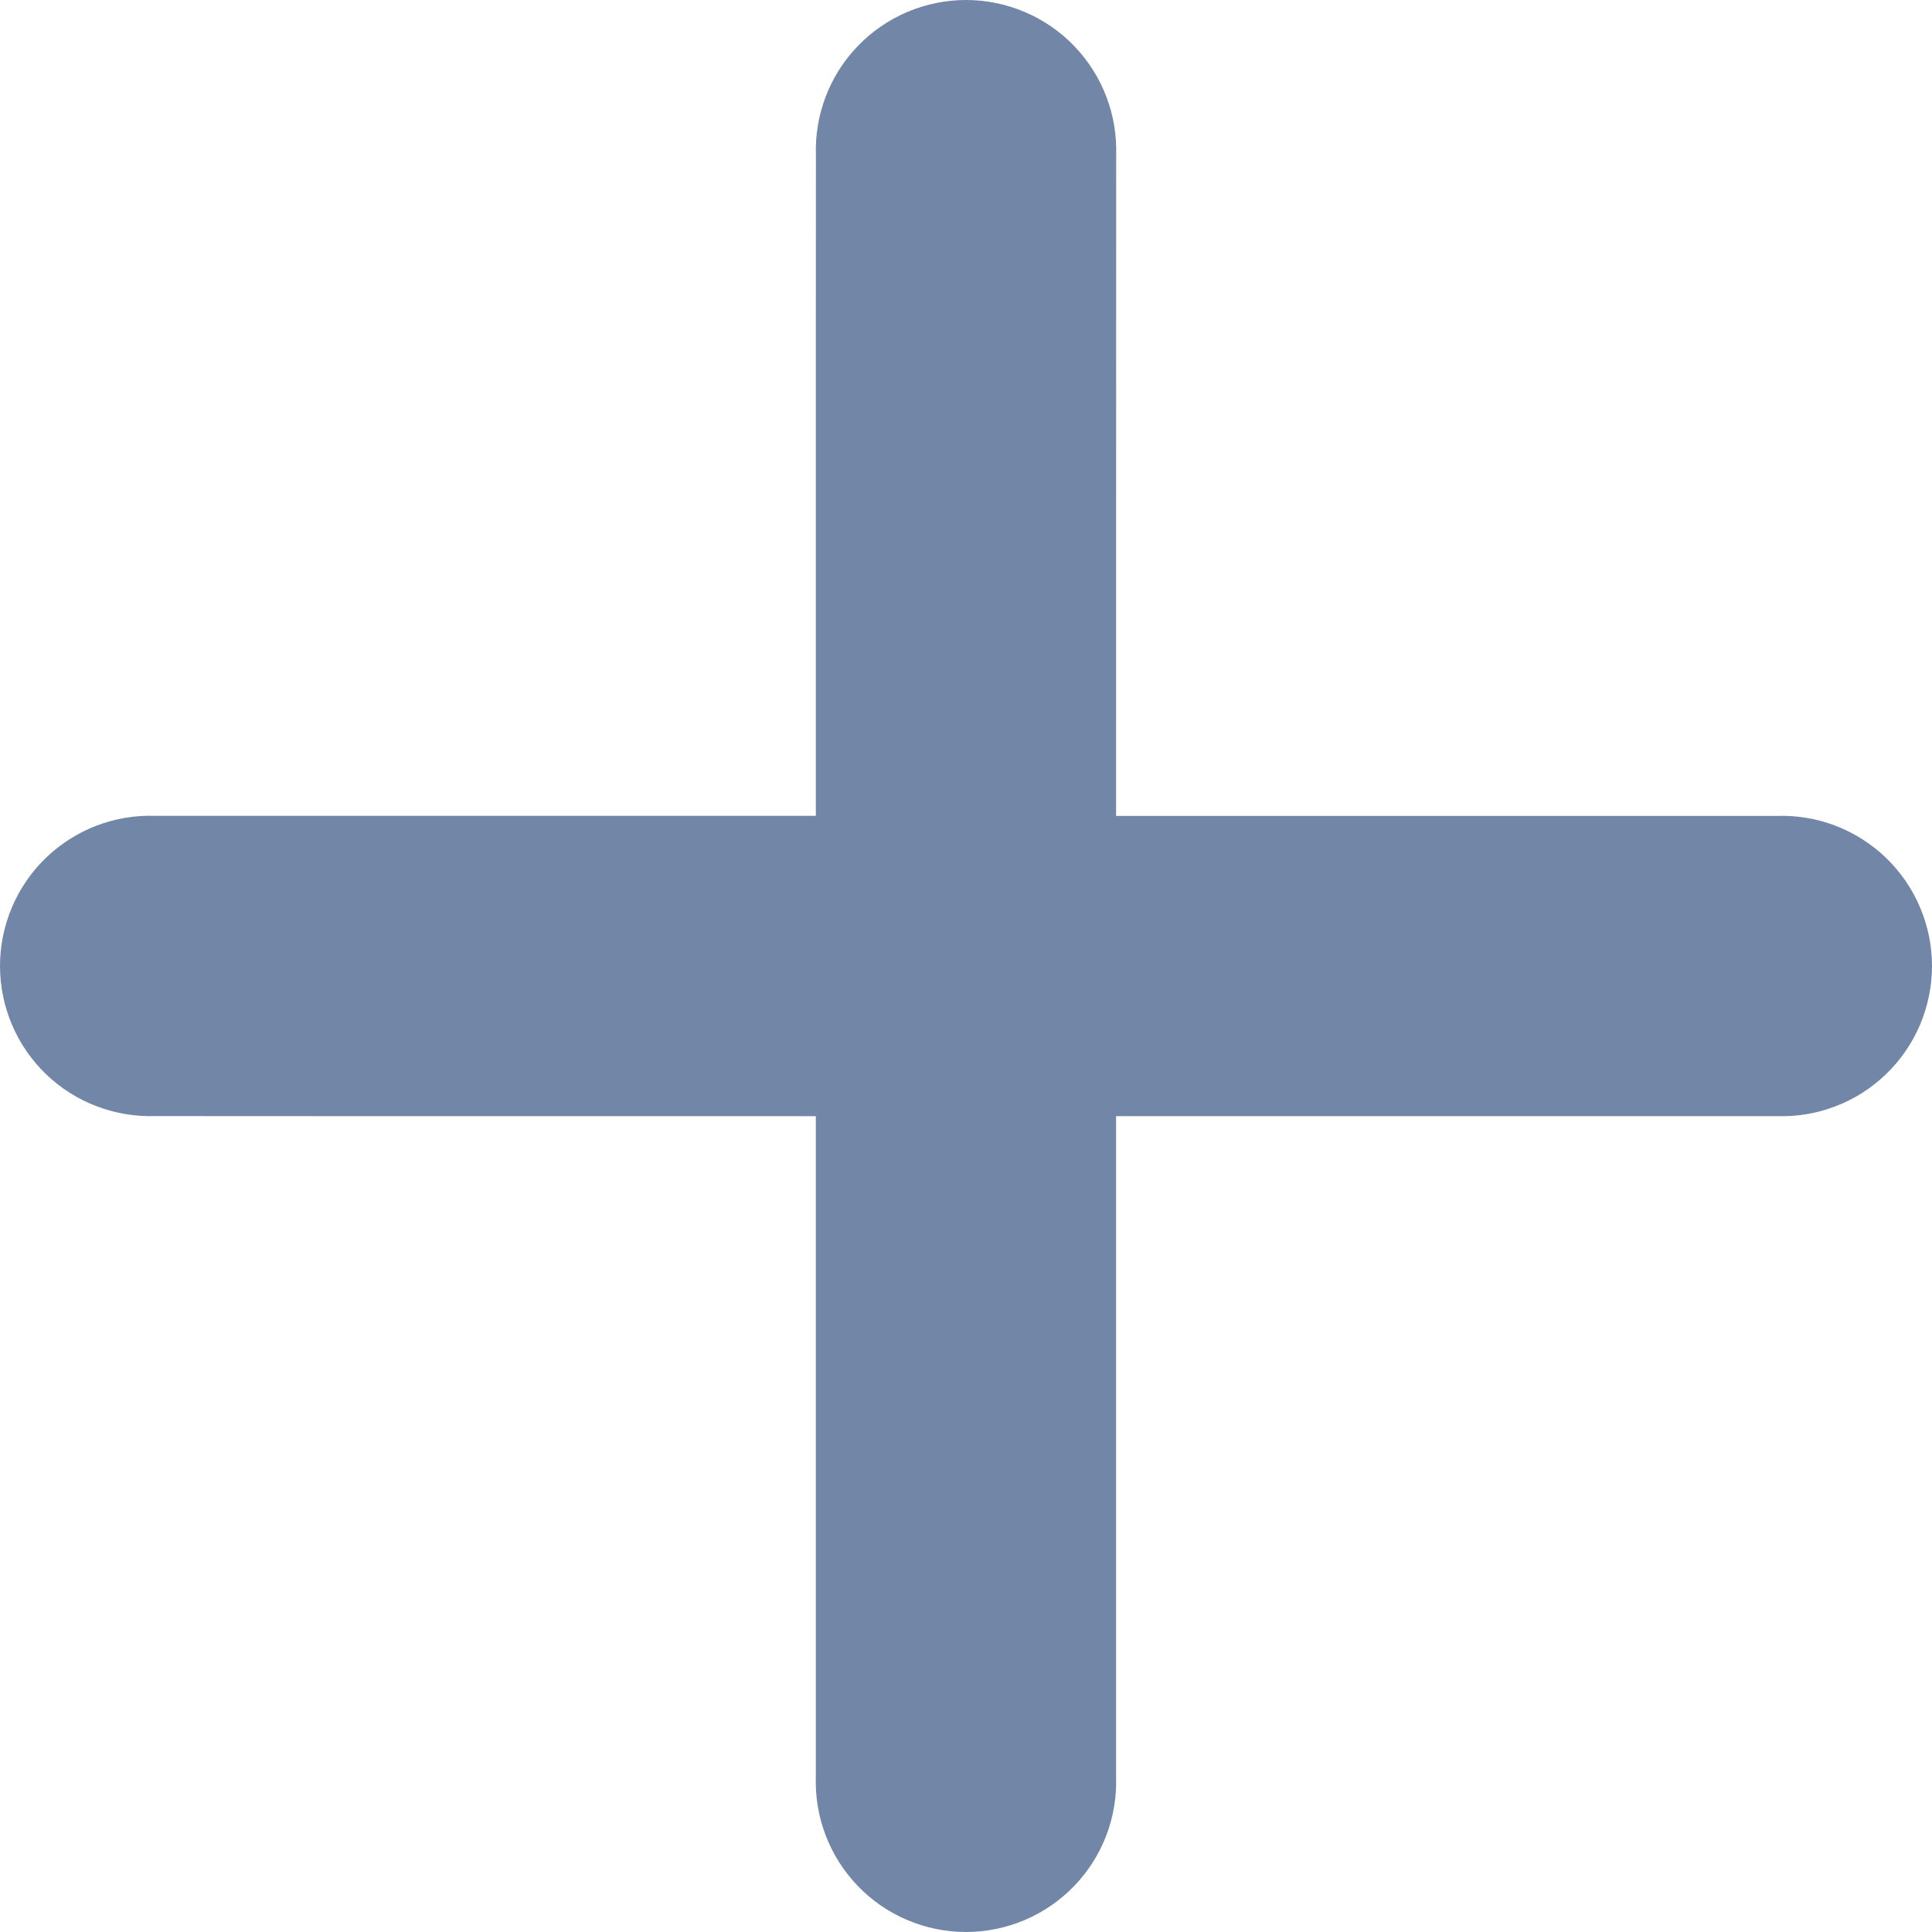
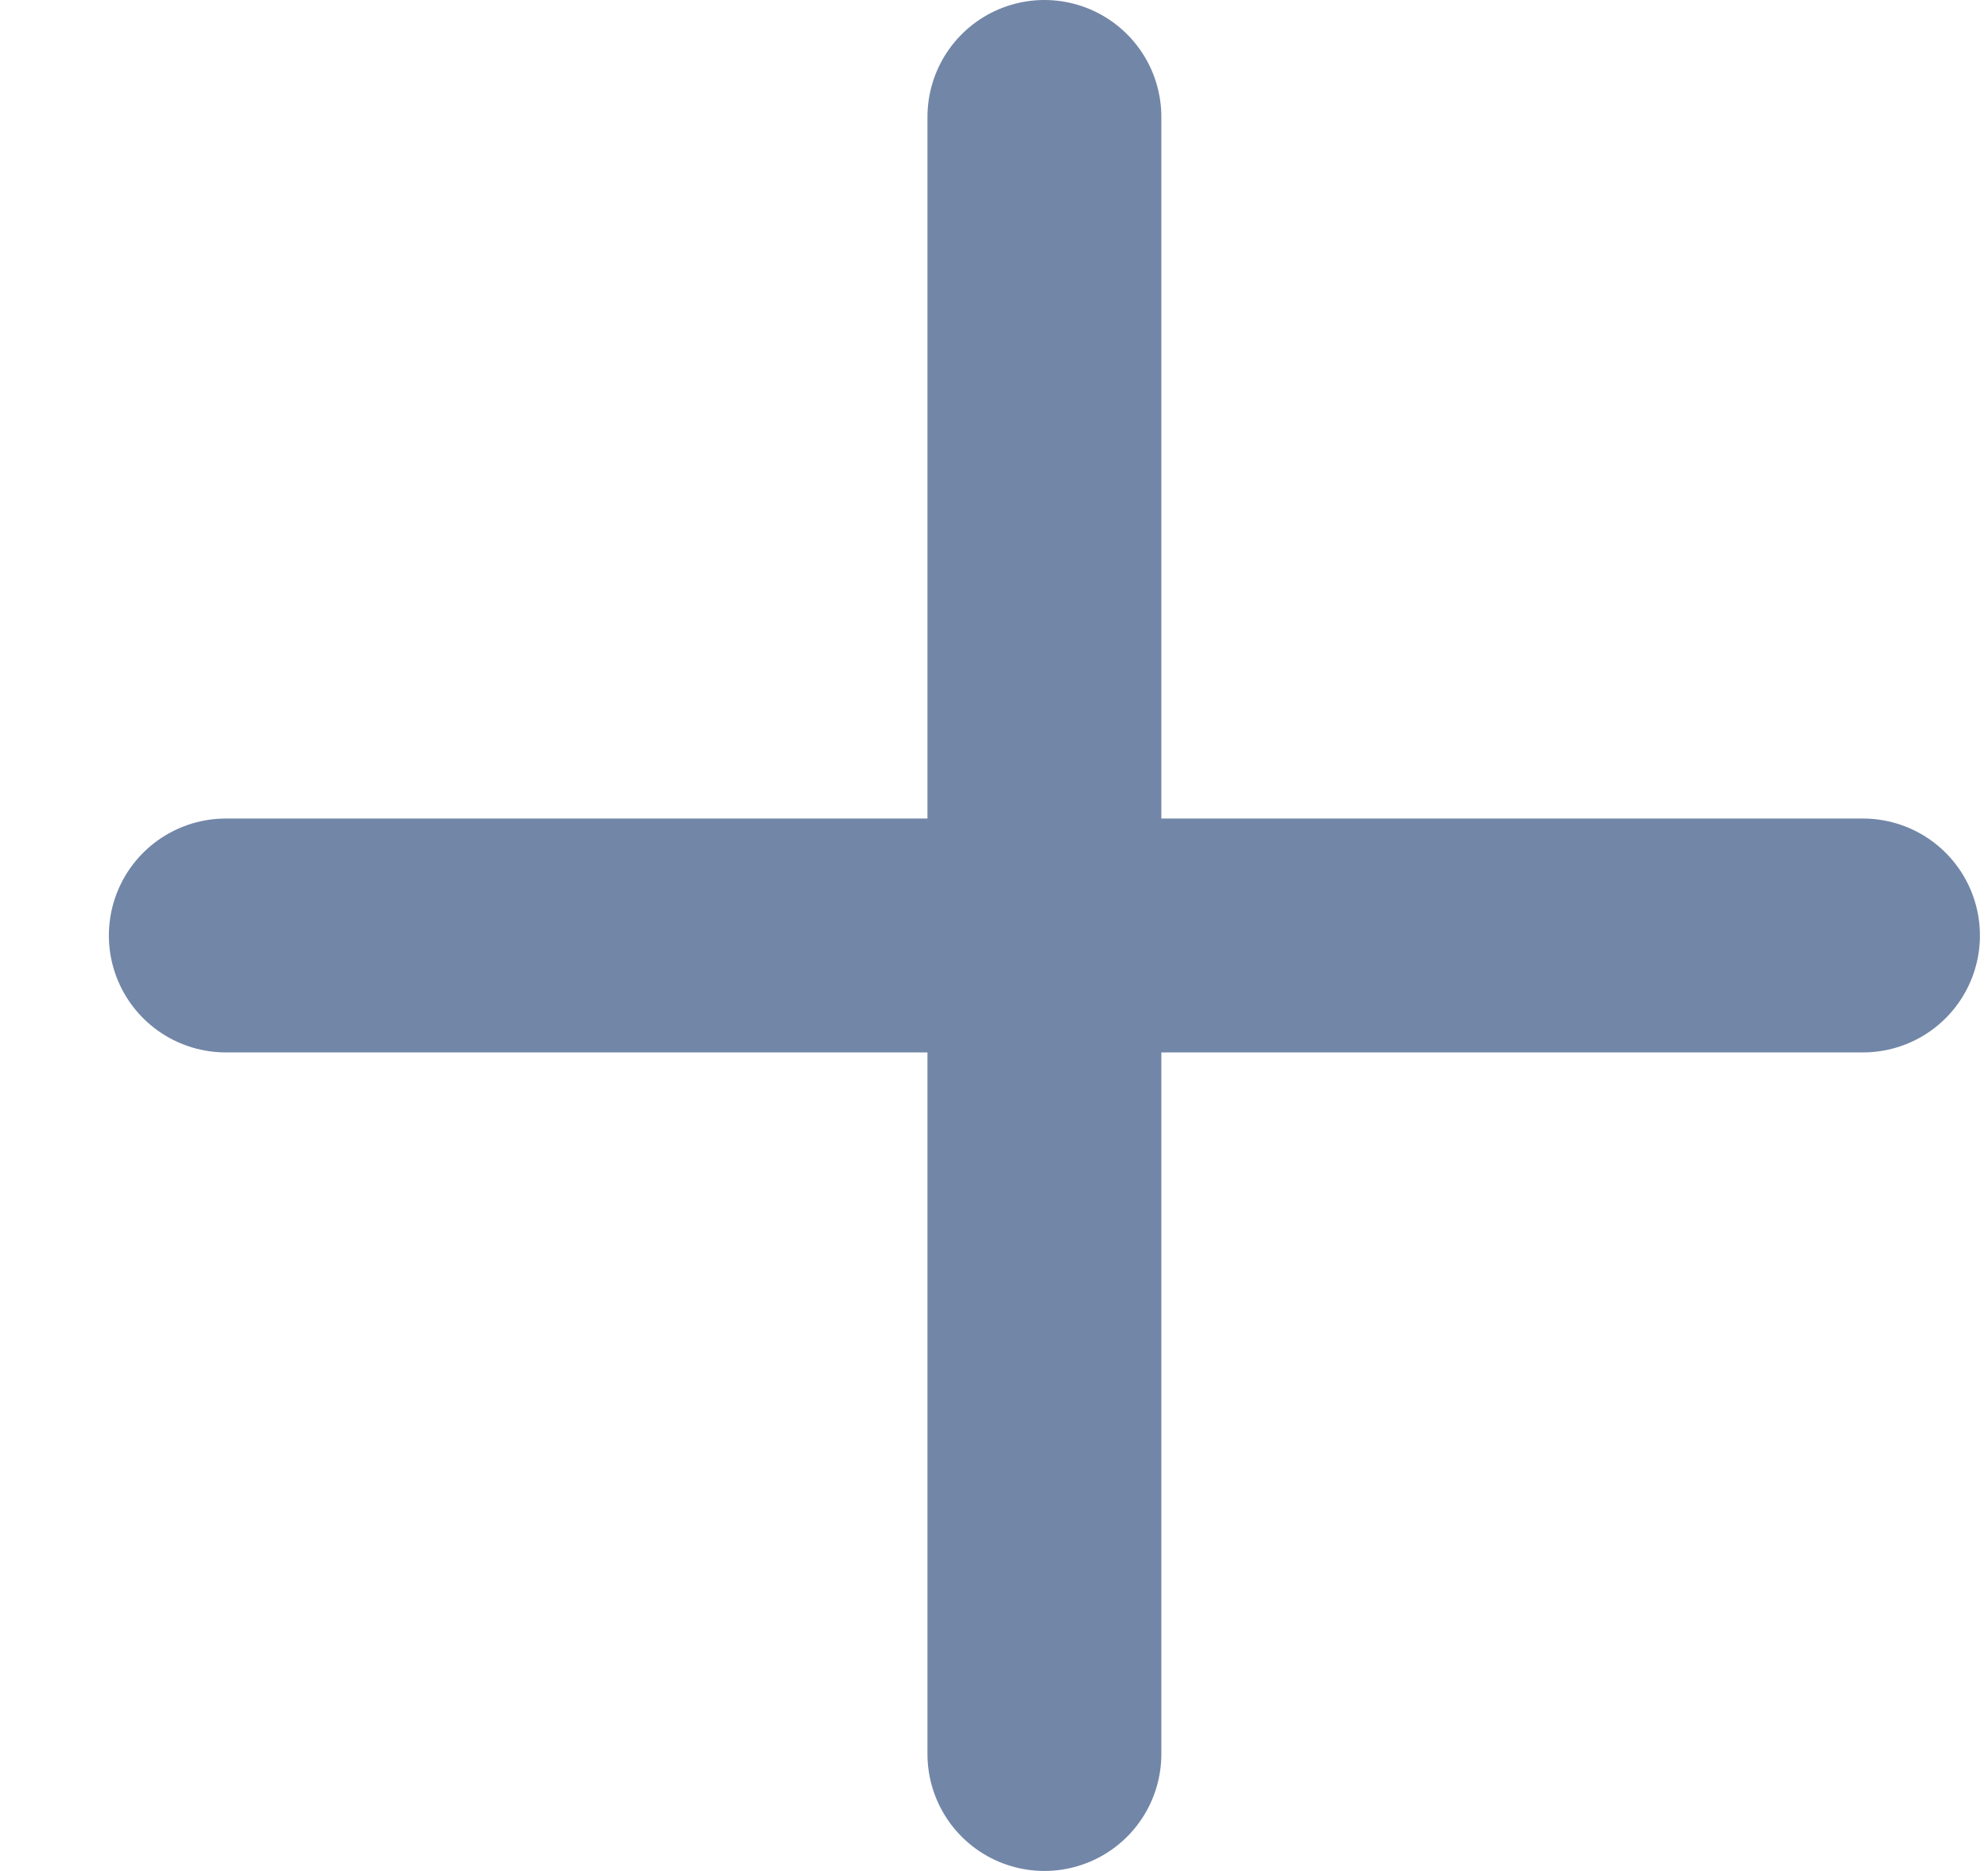
- <svg xmlns="http://www.w3.org/2000/svg" width="22" height="22" viewBox="0 0 22 22" fill="none">
-   <path fill-rule="evenodd" clip-rule="evenodd" d="M12.709 20.233V18.182L12.709 12.71L20.233 12.71C20.459 12.717 20.685 12.68 20.897 12.599C21.112 12.518 21.309 12.393 21.475 12.233C21.641 12.074 21.773 11.882 21.863 11.671C21.953 11.459 22 11.231 22 11C22 10.77 21.953 10.542 21.863 10.33C21.773 10.118 21.641 9.927 21.475 9.767C21.309 9.608 21.112 9.483 20.897 9.401C20.685 9.321 20.459 9.283 20.233 9.291H18.182L12.709 9.291L12.71 1.768C12.717 1.541 12.68 1.315 12.599 1.103C12.517 0.888 12.393 0.691 12.233 0.525C12.074 0.359 11.882 0.227 11.67 0.137C11.459 0.047 11.23 0 11 0C10.77 0 10.542 0.047 10.33 0.137C10.118 0.227 9.927 0.359 9.767 0.525C9.607 0.691 9.483 0.888 9.401 1.103C9.321 1.315 9.283 1.541 9.291 1.768L9.29 3.818L9.29 9.29L1.768 9.29C1.541 9.282 1.315 9.32 1.103 9.4C0.888 9.482 0.691 9.607 0.525 9.766C0.359 9.926 0.227 10.117 0.137 10.329C0.047 10.541 0 10.769 0 10.999C0 11.23 0.047 11.458 0.137 11.67C0.227 11.882 0.359 12.073 0.525 12.233C0.691 12.392 0.888 12.517 1.103 12.598C1.315 12.679 1.541 12.716 1.768 12.709L3.818 12.71L9.29 12.71L9.29 20.233C9.283 20.459 9.32 20.685 9.401 20.897C9.483 21.112 9.607 21.309 9.767 21.475C9.926 21.641 10.118 21.773 10.329 21.863C10.541 21.953 10.769 22 11 22C11.23 22 11.458 21.953 11.67 21.863C11.882 21.773 12.073 21.641 12.233 21.475C12.393 21.309 12.517 21.112 12.599 20.897C12.679 20.685 12.717 20.459 12.709 20.233Z" fill="#7286A7" />
+ <svg xmlns="http://www.w3.org/2000/svg" width="17" height="16" viewBox="0 0 17 16" fill="none">
+   <path d="M8.931 1V15" stroke="#7286A7" stroke-width="2" stroke-linecap="round" stroke-linejoin="round" />
+   <path d="M1.931 8H15.931" stroke="#7286A7" stroke-width="2" stroke-linecap="round" stroke-linejoin="round" />
</svg>
